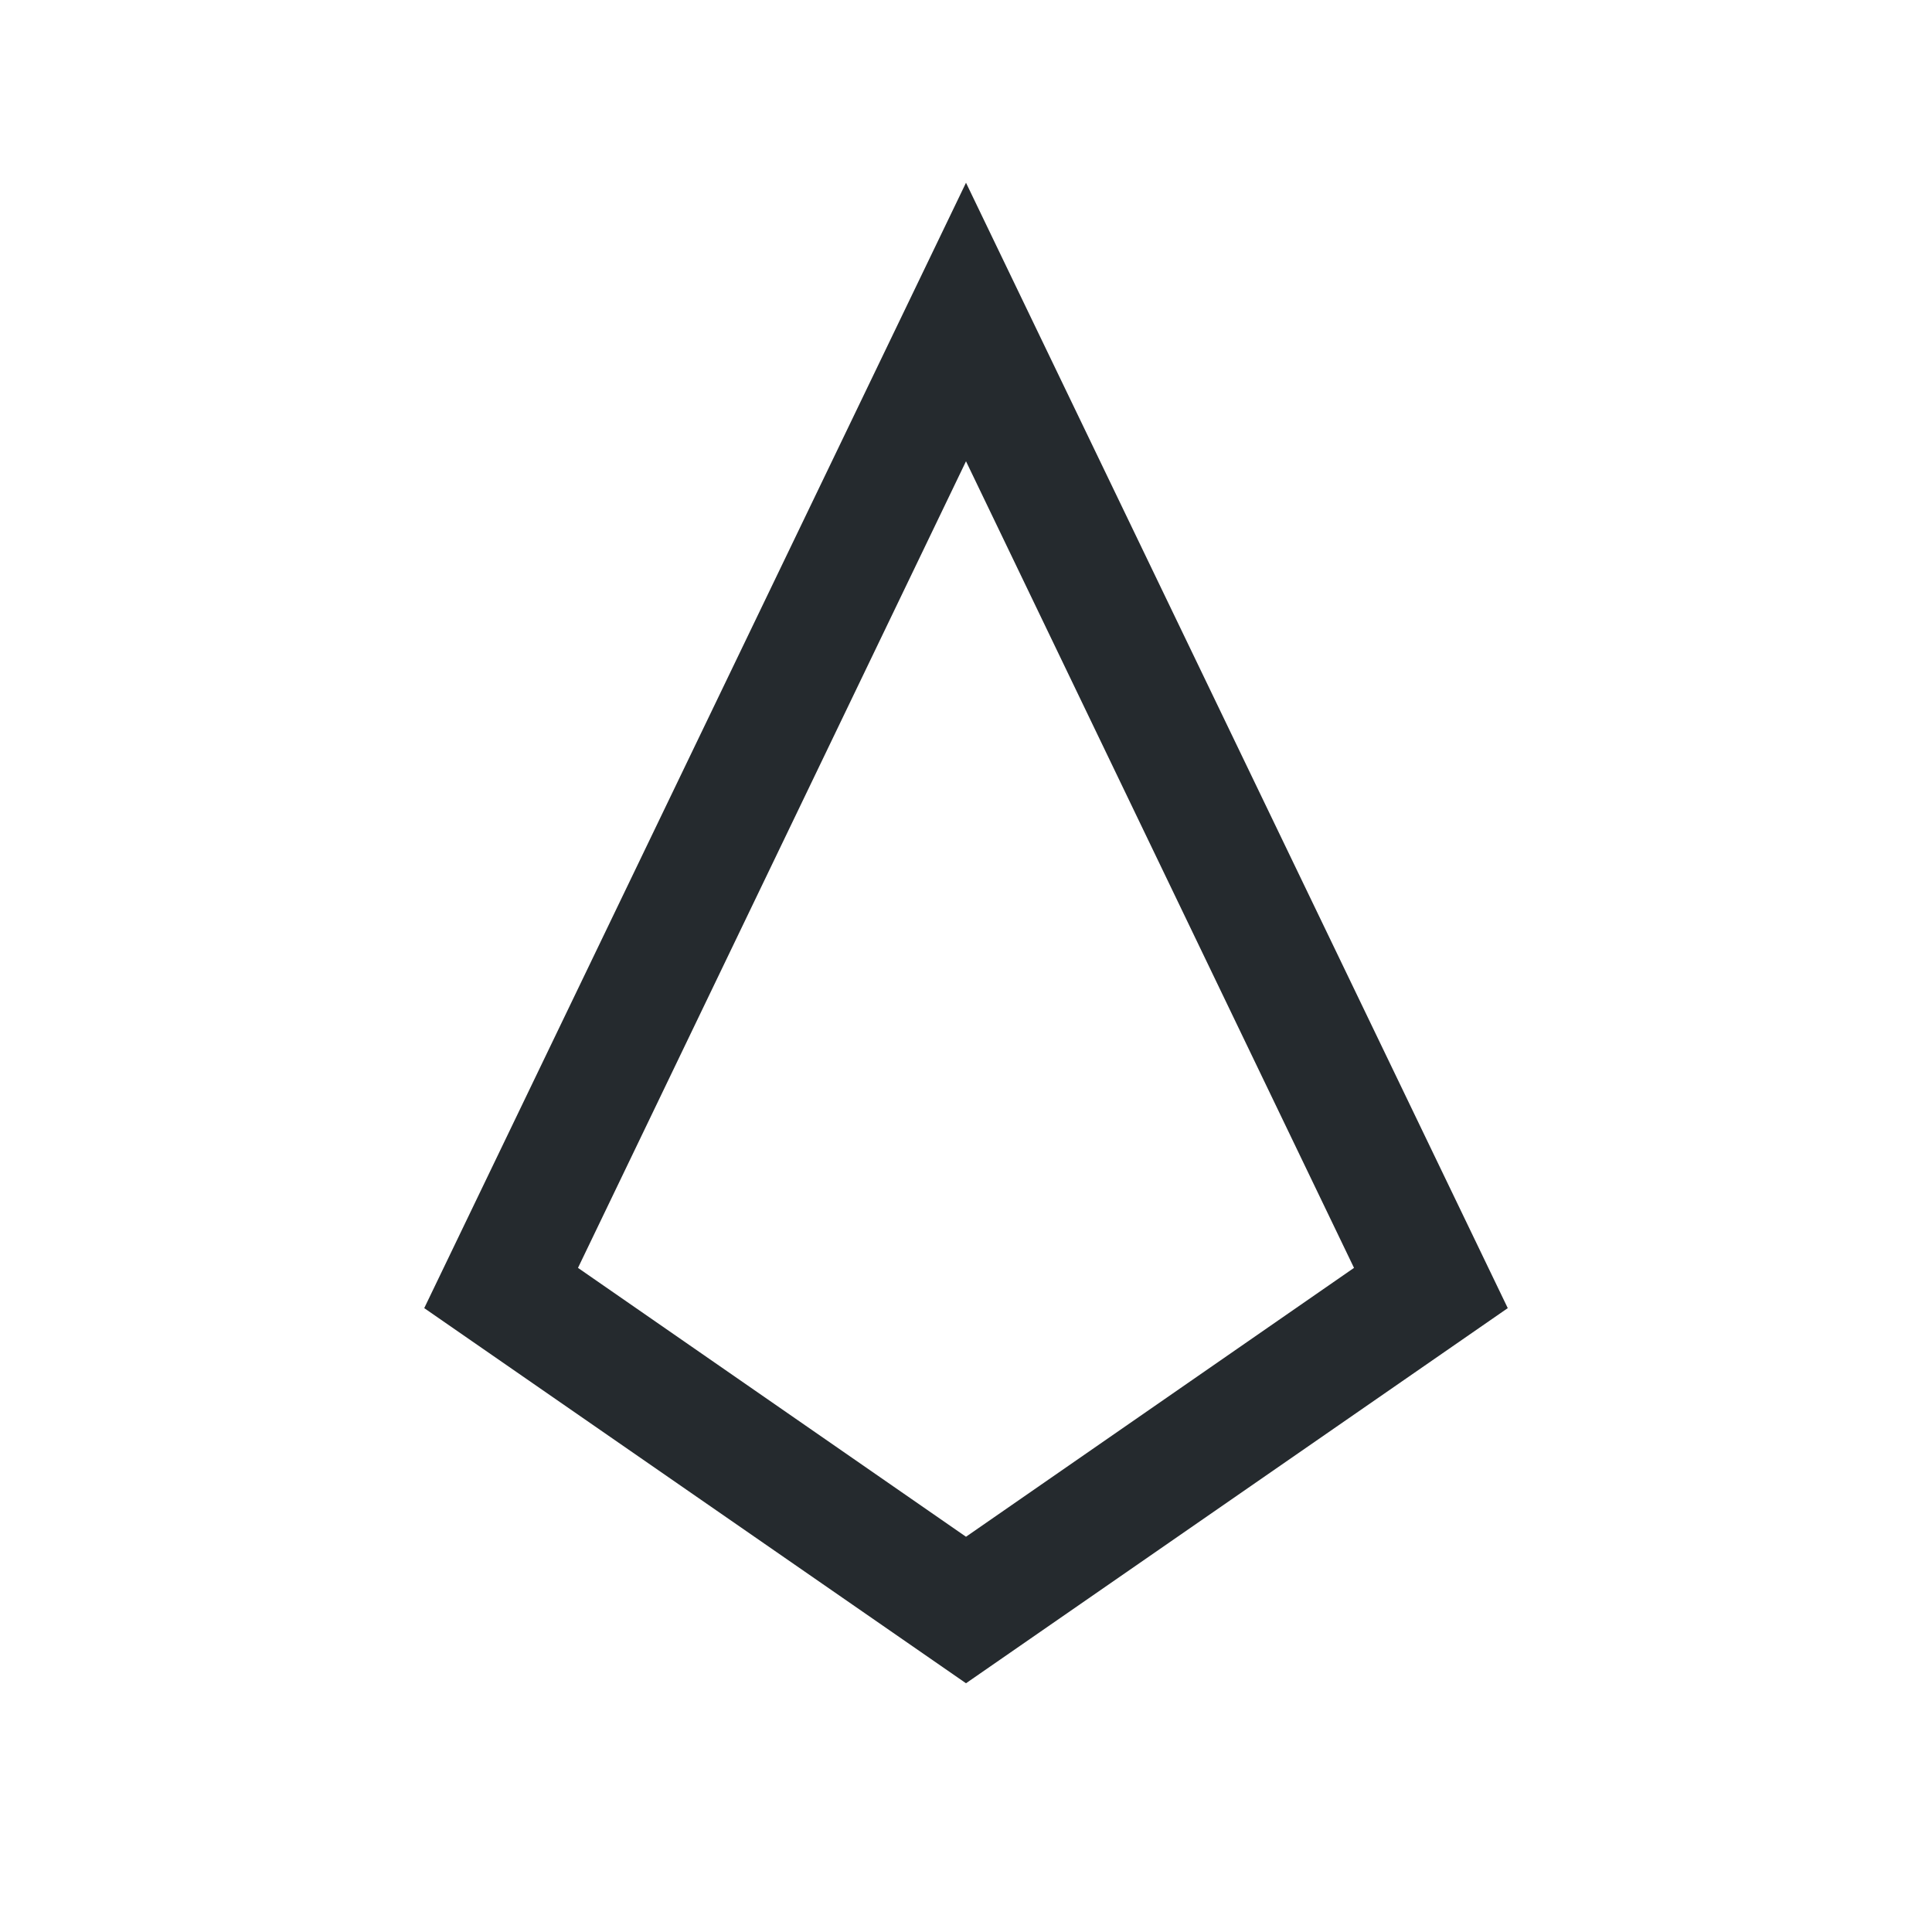
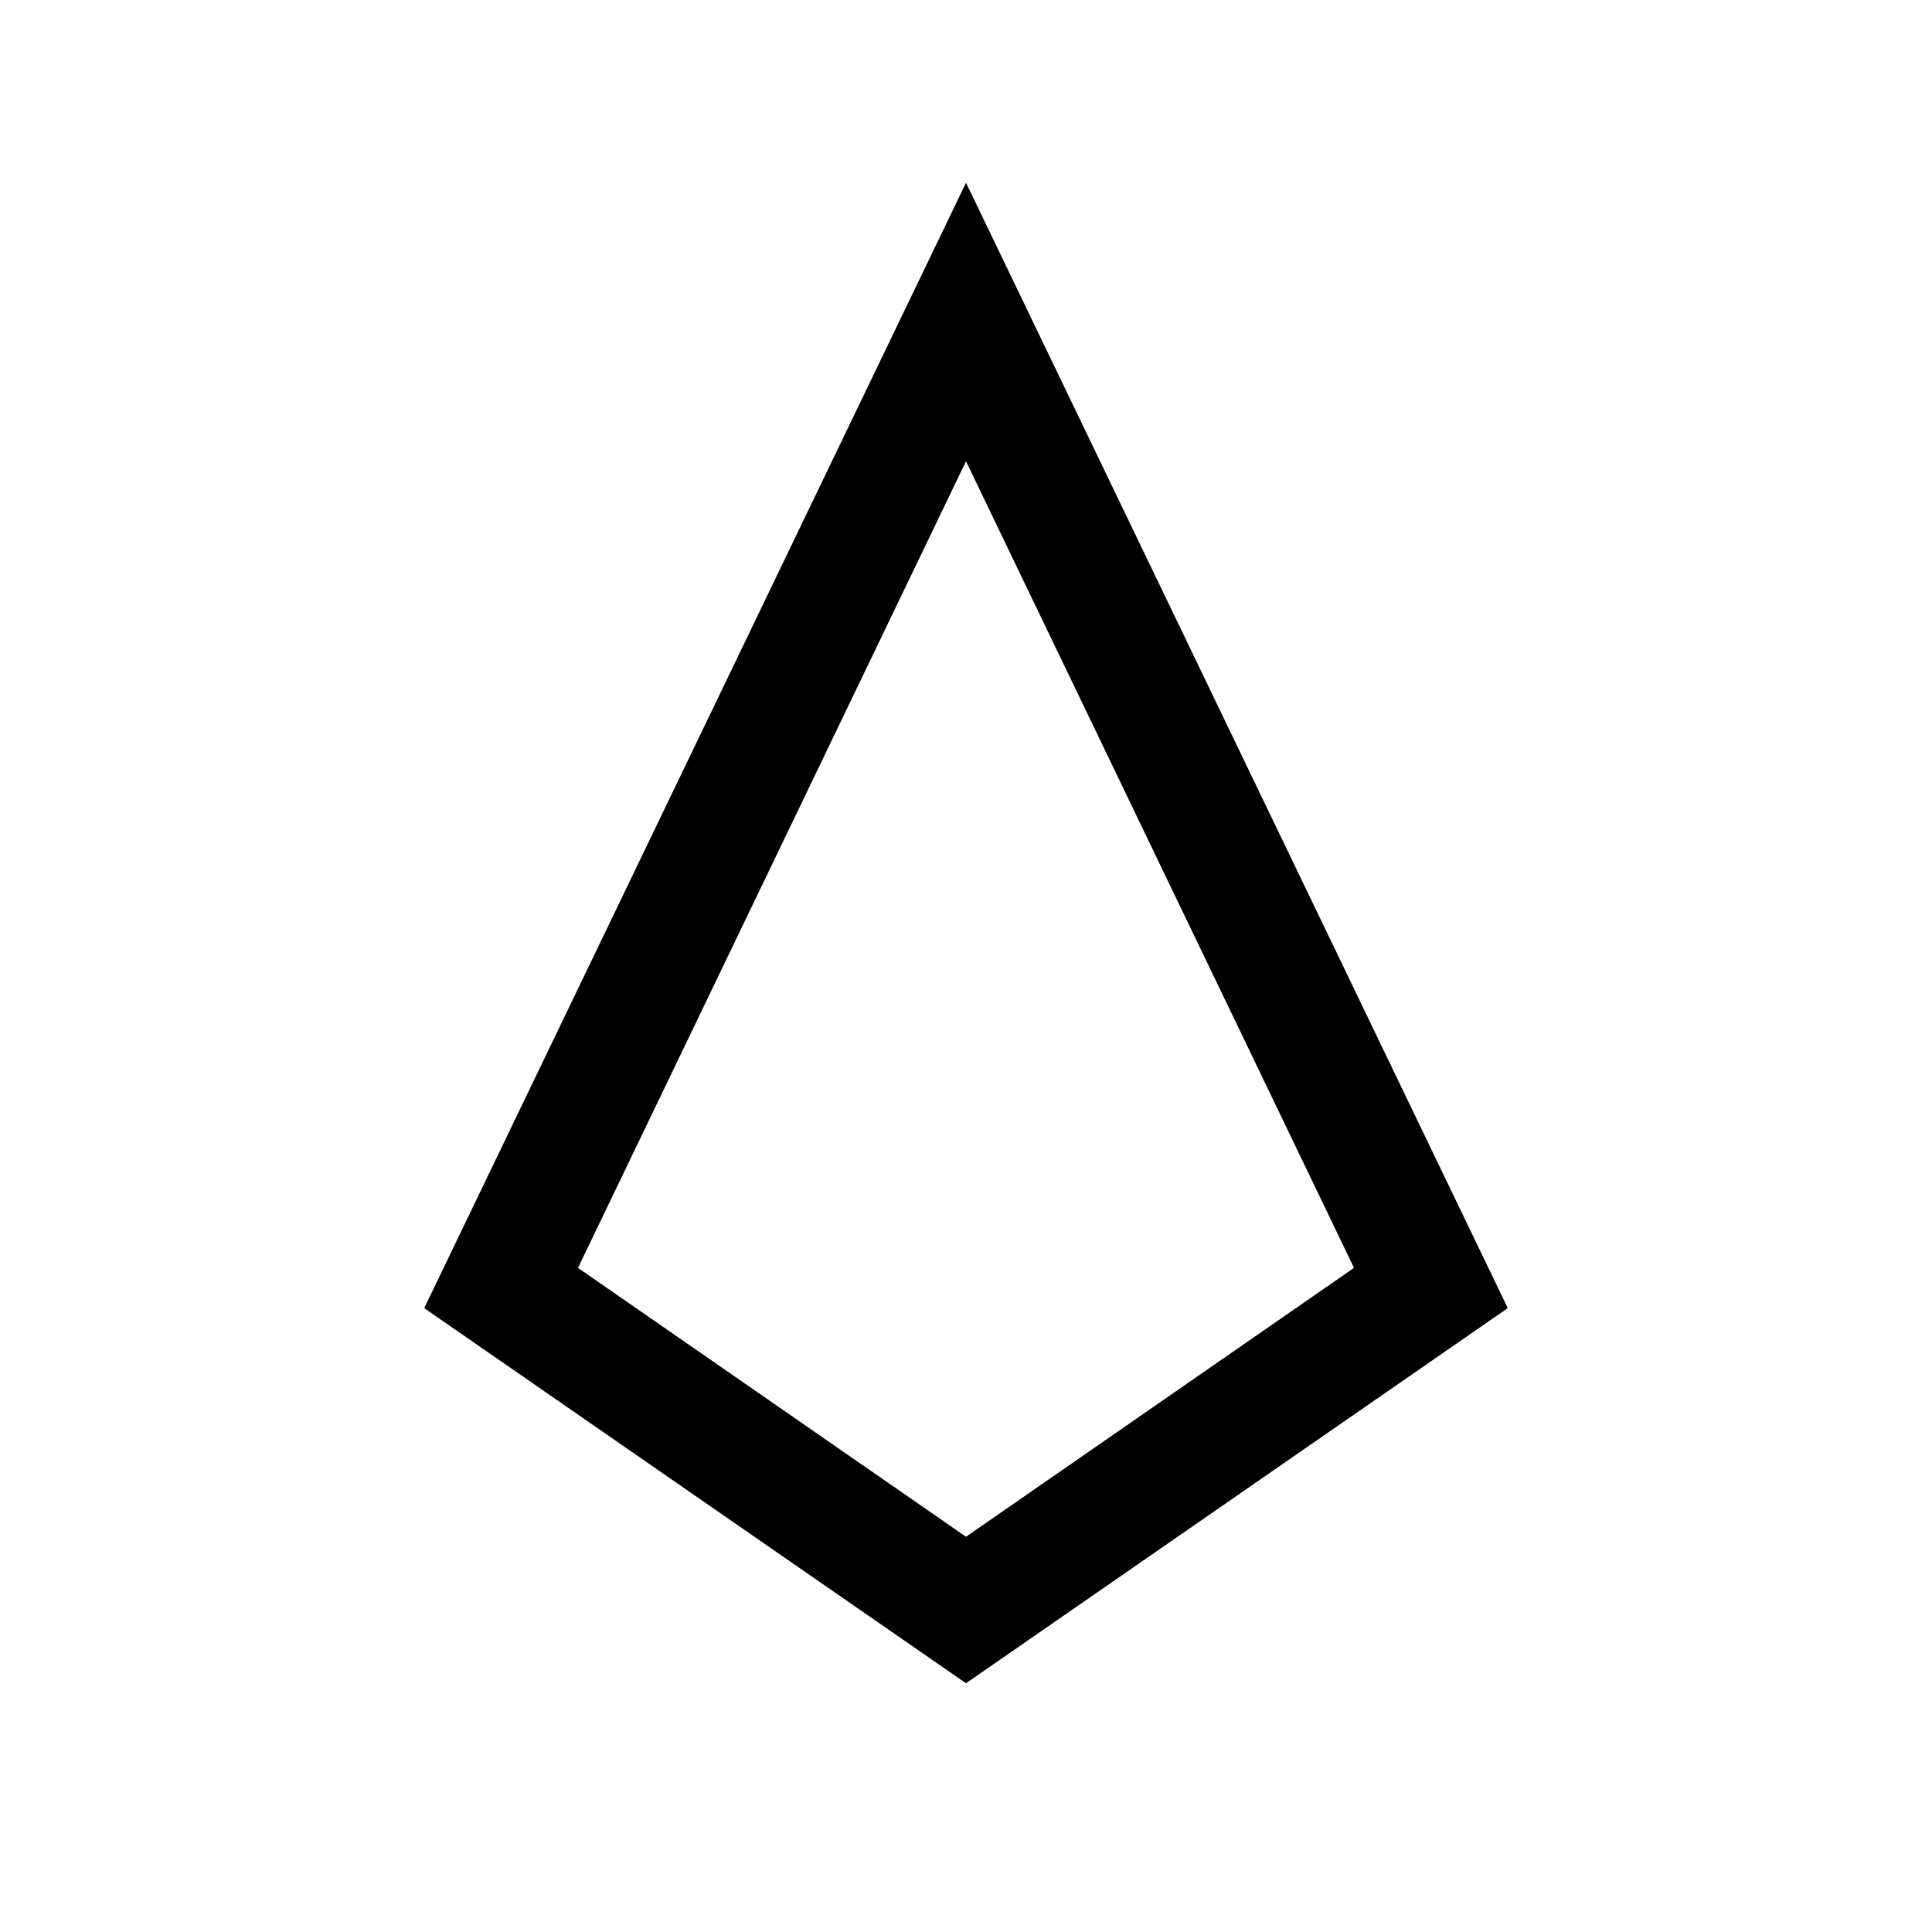
<svg xmlns="http://www.w3.org/2000/svg" width="24" height="24" fill="currentColor" viewBox="0 0 24 24">
-   <path d="m12,20.91l-6.73-4.66L12,2.27l6.73,13.98-6.73,4.66Zm-4.82-5.16l4.82,3.34,4.82-3.34-4.82-10.02-4.82,10.02Z" fill="#252a2e" />
+   <path d="m12,20.91l-6.73-4.66L12,2.27l6.73,13.98-6.73,4.66Zm-4.82-5.16l4.82,3.34,4.82-3.34-4.82-10.02-4.82,10.02Z" />
</svg>
